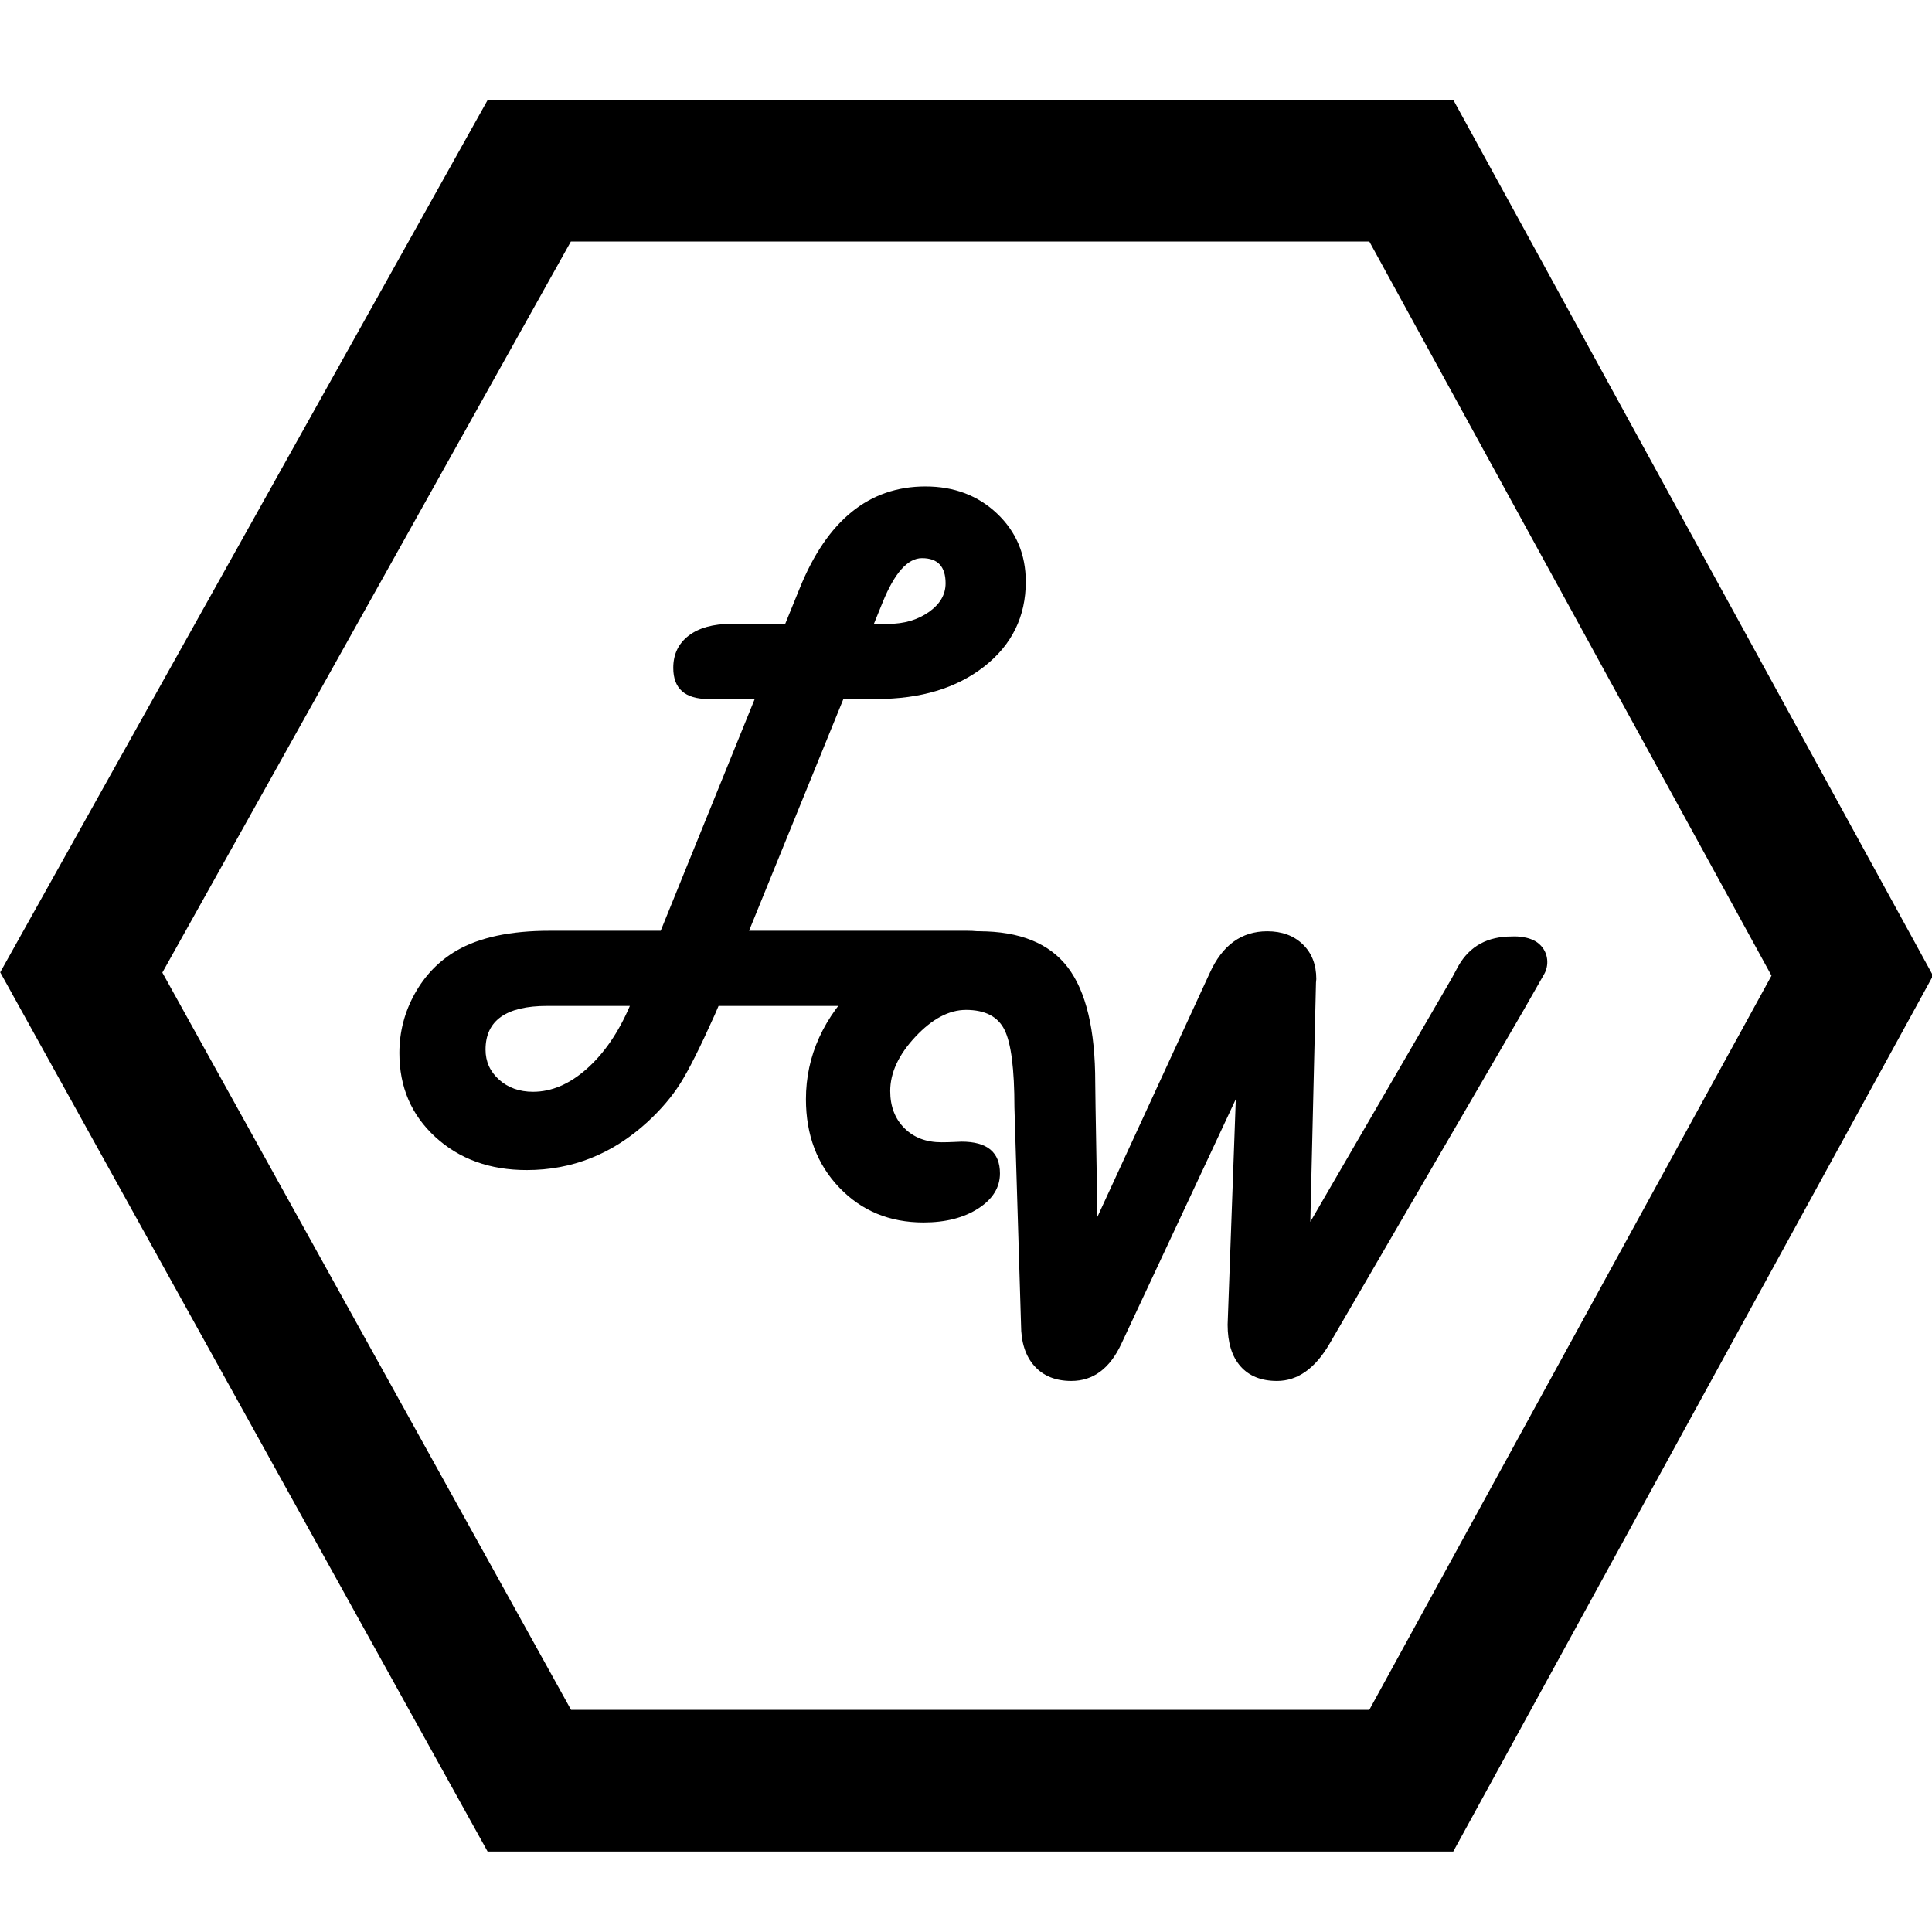
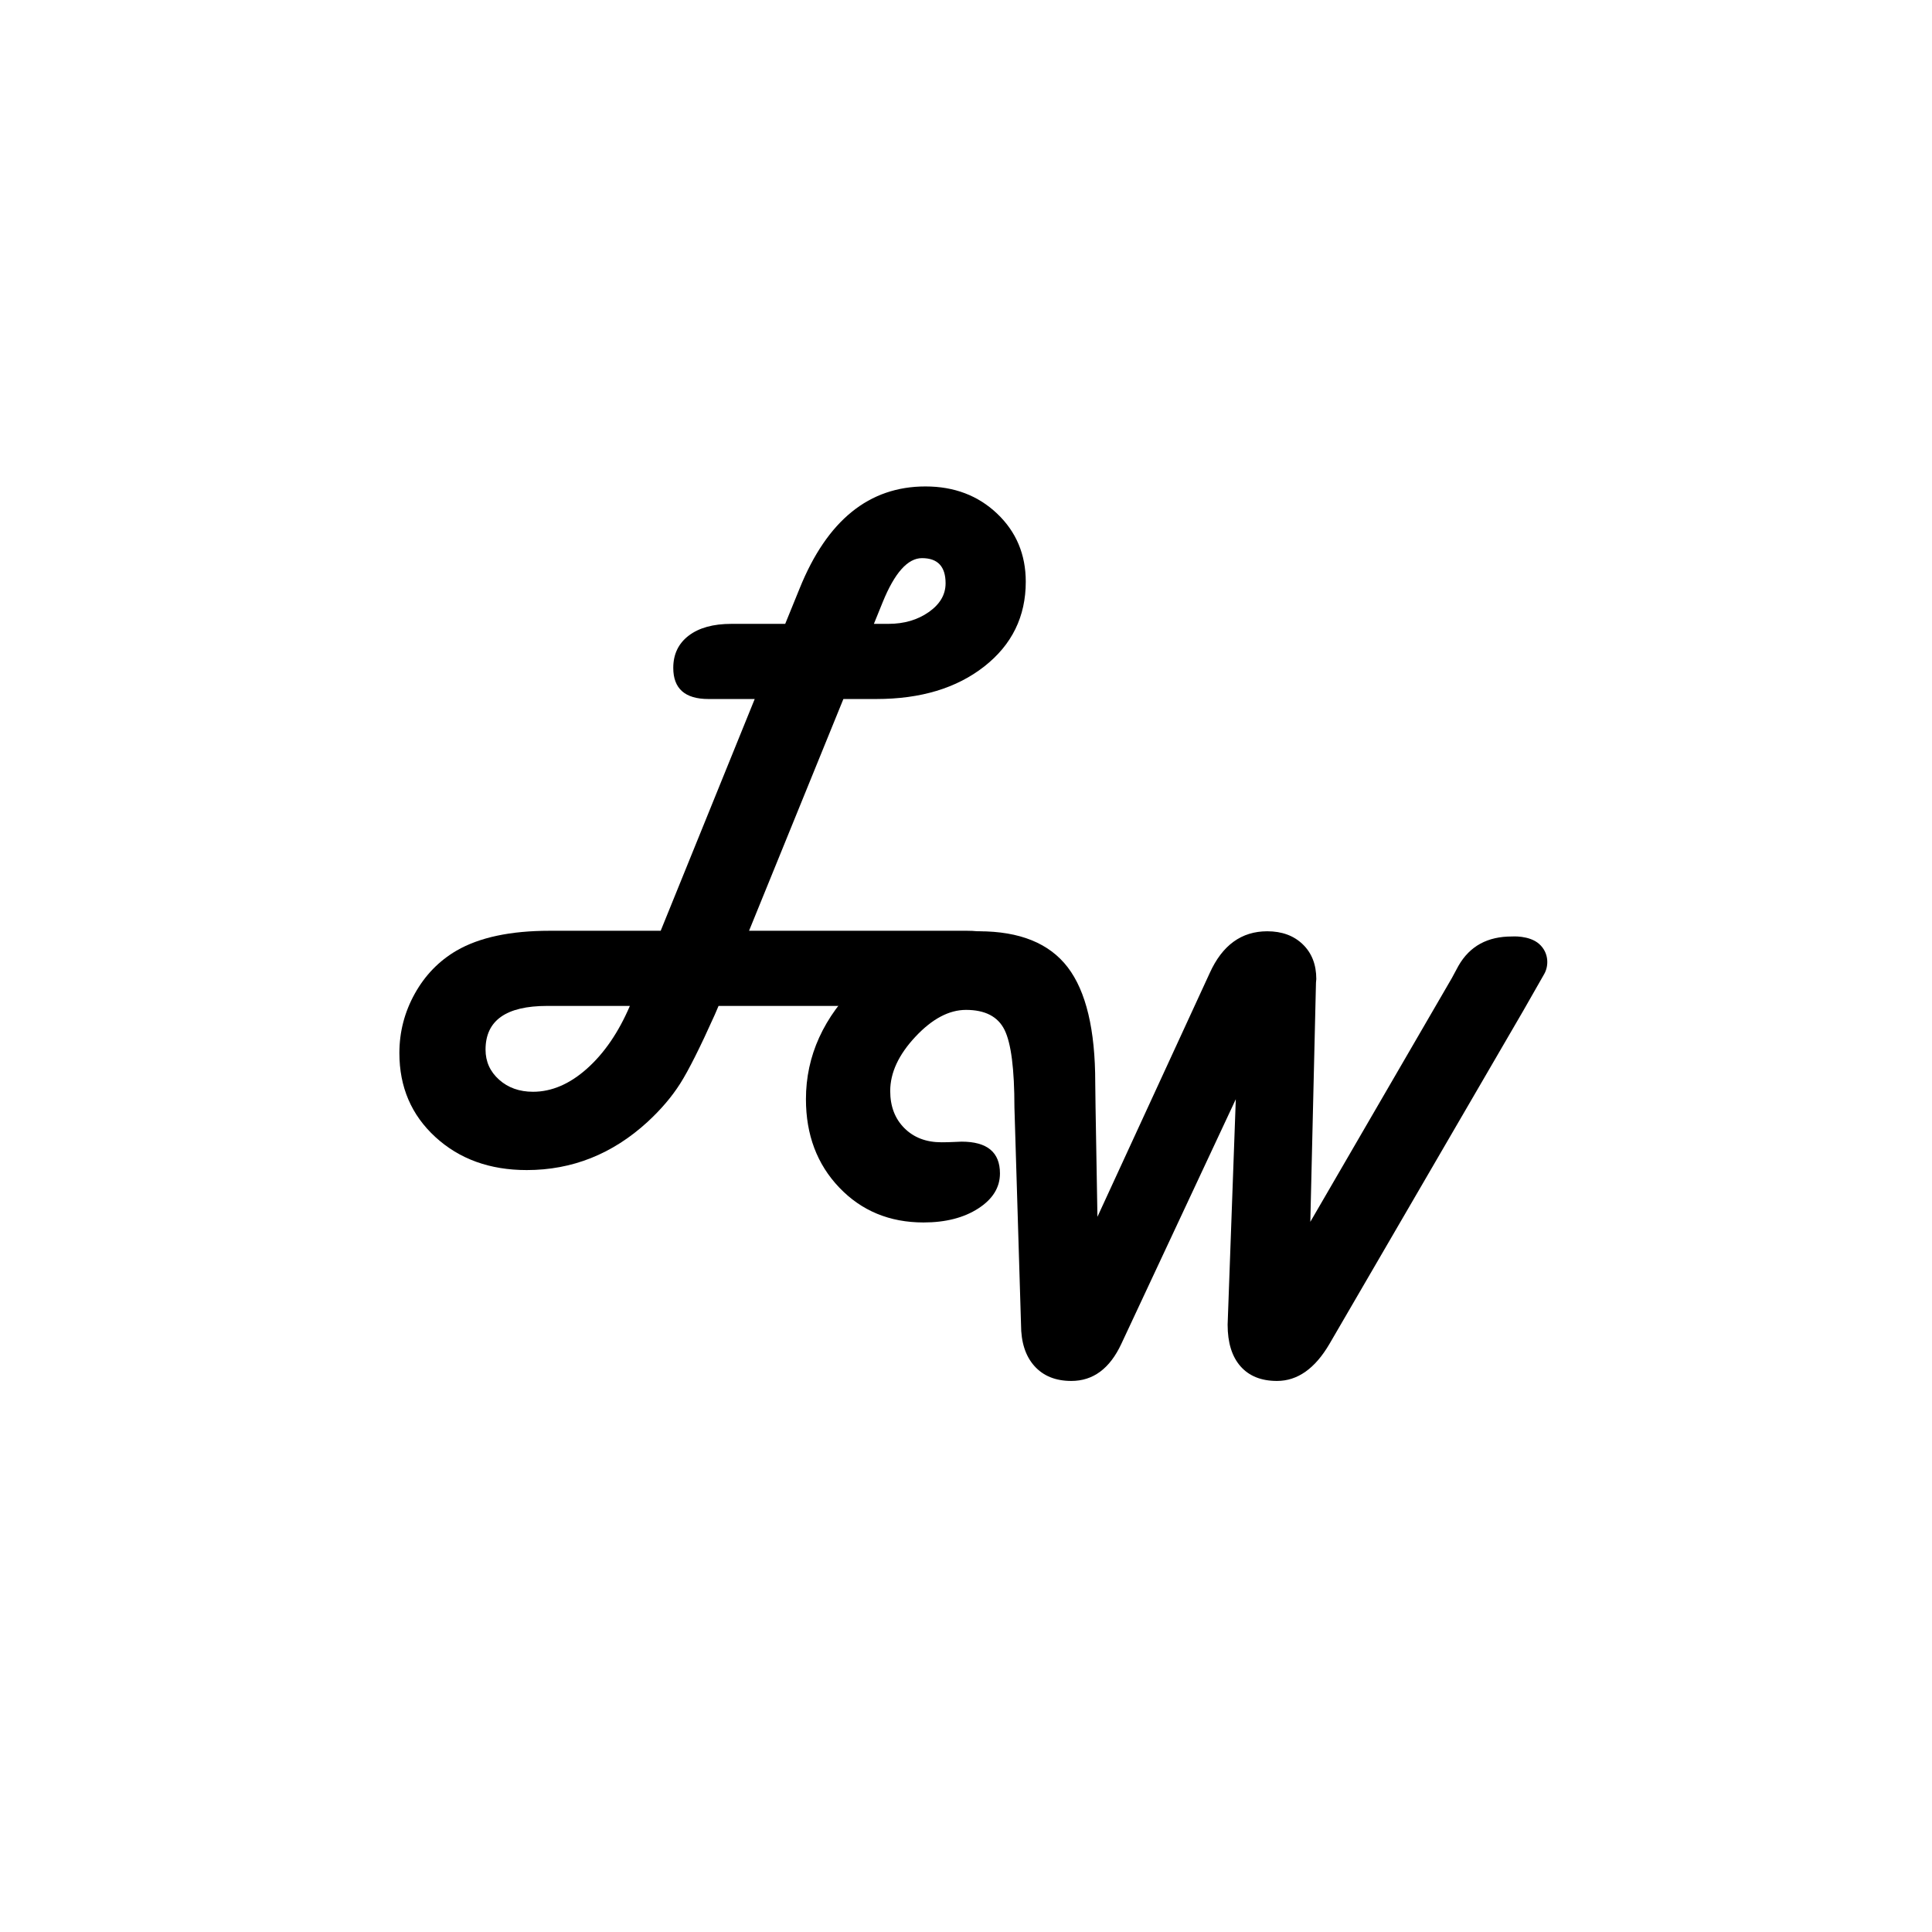
<svg xmlns="http://www.w3.org/2000/svg" version="1.1" x="0px" y="0px" width="600px" height="600px" viewBox="0 0 600 600" enable-background="new 0 0 600 600" xml:space="preserve">
  <g id="Layer_4" display="none">
    <line display="inline" fill="none" stroke="#FF0000" stroke-width="24" stroke-miterlimit="10" x1="470" y1="303" x2="585" y2="303" />
    <line display="inline" fill="none" stroke="#FF0000" stroke-width="23" stroke-miterlimit="10" x1="18" y1="300.5" x2="170" y2="300.5" />
  </g>
-   <g id="Layer_2">
-     <polygon fill="none" stroke="#000000" stroke-width="44" stroke-miterlimit="10" points="164.385,553 25.241,302 164.385,53    438.289,53 575.241,303 438.289,553  " />
+   <g id="Layer_2" display="none">
+     <polygon display="inline" fill="none" stroke="#000000" stroke-width="44" stroke-miterlimit="10" points="164.385,553 25.241,302    164.385,53 438.289,53 575.241,303 438.289,553  " />
  </g>
  <g id="Layer_3">
    <path d="M261.922,217.086l-29.297,71.973h67.676c9.049,0,13.574,3.125,13.574,9.375c0,4.427-1.596,7.861-4.785,10.303   c-3.19,2.441-7.617,3.662-13.281,3.662h-72.656l-1.172,2.734c-4.558,10.156-8.139,17.285-10.742,21.387   c-2.604,4.102-5.991,8.072-10.156,11.914c-10.874,9.961-23.374,14.941-37.5,14.941c-11.459,0-20.914-3.418-28.369-10.254   c-7.454-6.836-11.182-15.527-11.182-26.074c0-6.576,1.596-12.729,4.785-18.457c3.19-5.729,7.52-10.189,12.988-13.379   c7.095-4.102,16.731-6.152,28.906-6.152h34.473l29.199-71.973h-11.719h-2.637c-7.292,0-10.938-3.223-10.938-9.668   c0-4.231,1.595-7.568,4.785-10.01c3.189-2.441,7.617-3.662,13.281-3.662h16.699l4.492-11.035   c8.528-21.094,21.549-31.641,39.063-31.641c8.919,0,16.341,2.817,22.266,8.447c5.924,5.632,8.887,12.68,8.887,21.143   c0,10.808-4.297,19.58-12.891,26.318s-19.76,10.107-33.496,10.107H261.922z M195.613,312.398H169.93   c-12.761,0-19.141,4.524-19.141,13.574c0,3.711,1.399,6.819,4.199,9.326c2.798,2.506,6.314,3.76,10.547,3.76   c5.794,0,11.377-2.393,16.748-7.178S192.098,320.602,195.613,312.398z M271.395,193.746h4.492c4.883,0,9.065-1.221,12.549-3.662   c3.482-2.441,5.225-5.42,5.225-8.936c0-5.208-2.441-7.813-7.324-7.813c-4.428,0-8.496,4.558-12.207,13.672L271.395,193.746z" />
    <path d="M469.5,290.833c-7.422,0-12.992,2.875-16.572,9.125l-2.051,3.809l-43.945,75.684l1.758-74.316l0.098-1.074   c0-4.492-1.4-8.089-4.199-10.791c-2.8-2.701-6.479-4.053-11.035-4.053c-8.008,0-13.965,4.33-17.871,12.988l-34.863,75.684   l-0.586-33.984l-0.098-7.715c0-16.406-2.849-28.336-8.545-35.791c-5.697-7.454-14.893-11.182-27.588-11.182   c-13.867,0-26.286,5.322-37.256,15.967c-10.971,10.645-16.455,22.705-16.455,36.182c0,11.068,3.45,20.215,10.352,27.441   c6.9,7.227,15.625,10.84,26.172,10.84c6.836,0,12.5-1.449,16.992-4.346s6.738-6.527,6.738-10.889c0-6.576-3.972-9.863-11.914-9.863   c-0.326,0-1.107,0.033-2.344,0.098c-1.237,0.064-2.539,0.098-3.906,0.098c-4.753,0-8.594-1.465-11.523-4.395   s-4.395-6.771-4.395-11.523c0-5.664,2.604-11.279,7.813-16.846c5.208-5.566,10.449-8.35,15.723-8.35   c5.924,0,9.912,2.066,11.963,6.201s3.076,12.158,3.076,24.072l2.051,67.48c0,5.469,1.383,9.75,4.15,12.842   c2.767,3.092,6.592,4.639,11.475,4.639c6.771,0,11.946-3.842,15.527-11.523l35.547-75.977l-2.539,70.02   c0,5.6,1.334,9.912,4.004,12.939c2.669,3.027,6.445,4.541,11.328,4.541c6.38,0,11.816-3.842,16.309-11.523l60.156-103.418   l6.518-11.424c1.438-2.5,1.526-6.598-1.563-9.344C474.906,290.406,469.5,290.833,469.5,290.833z" />
  </g>
</svg>
